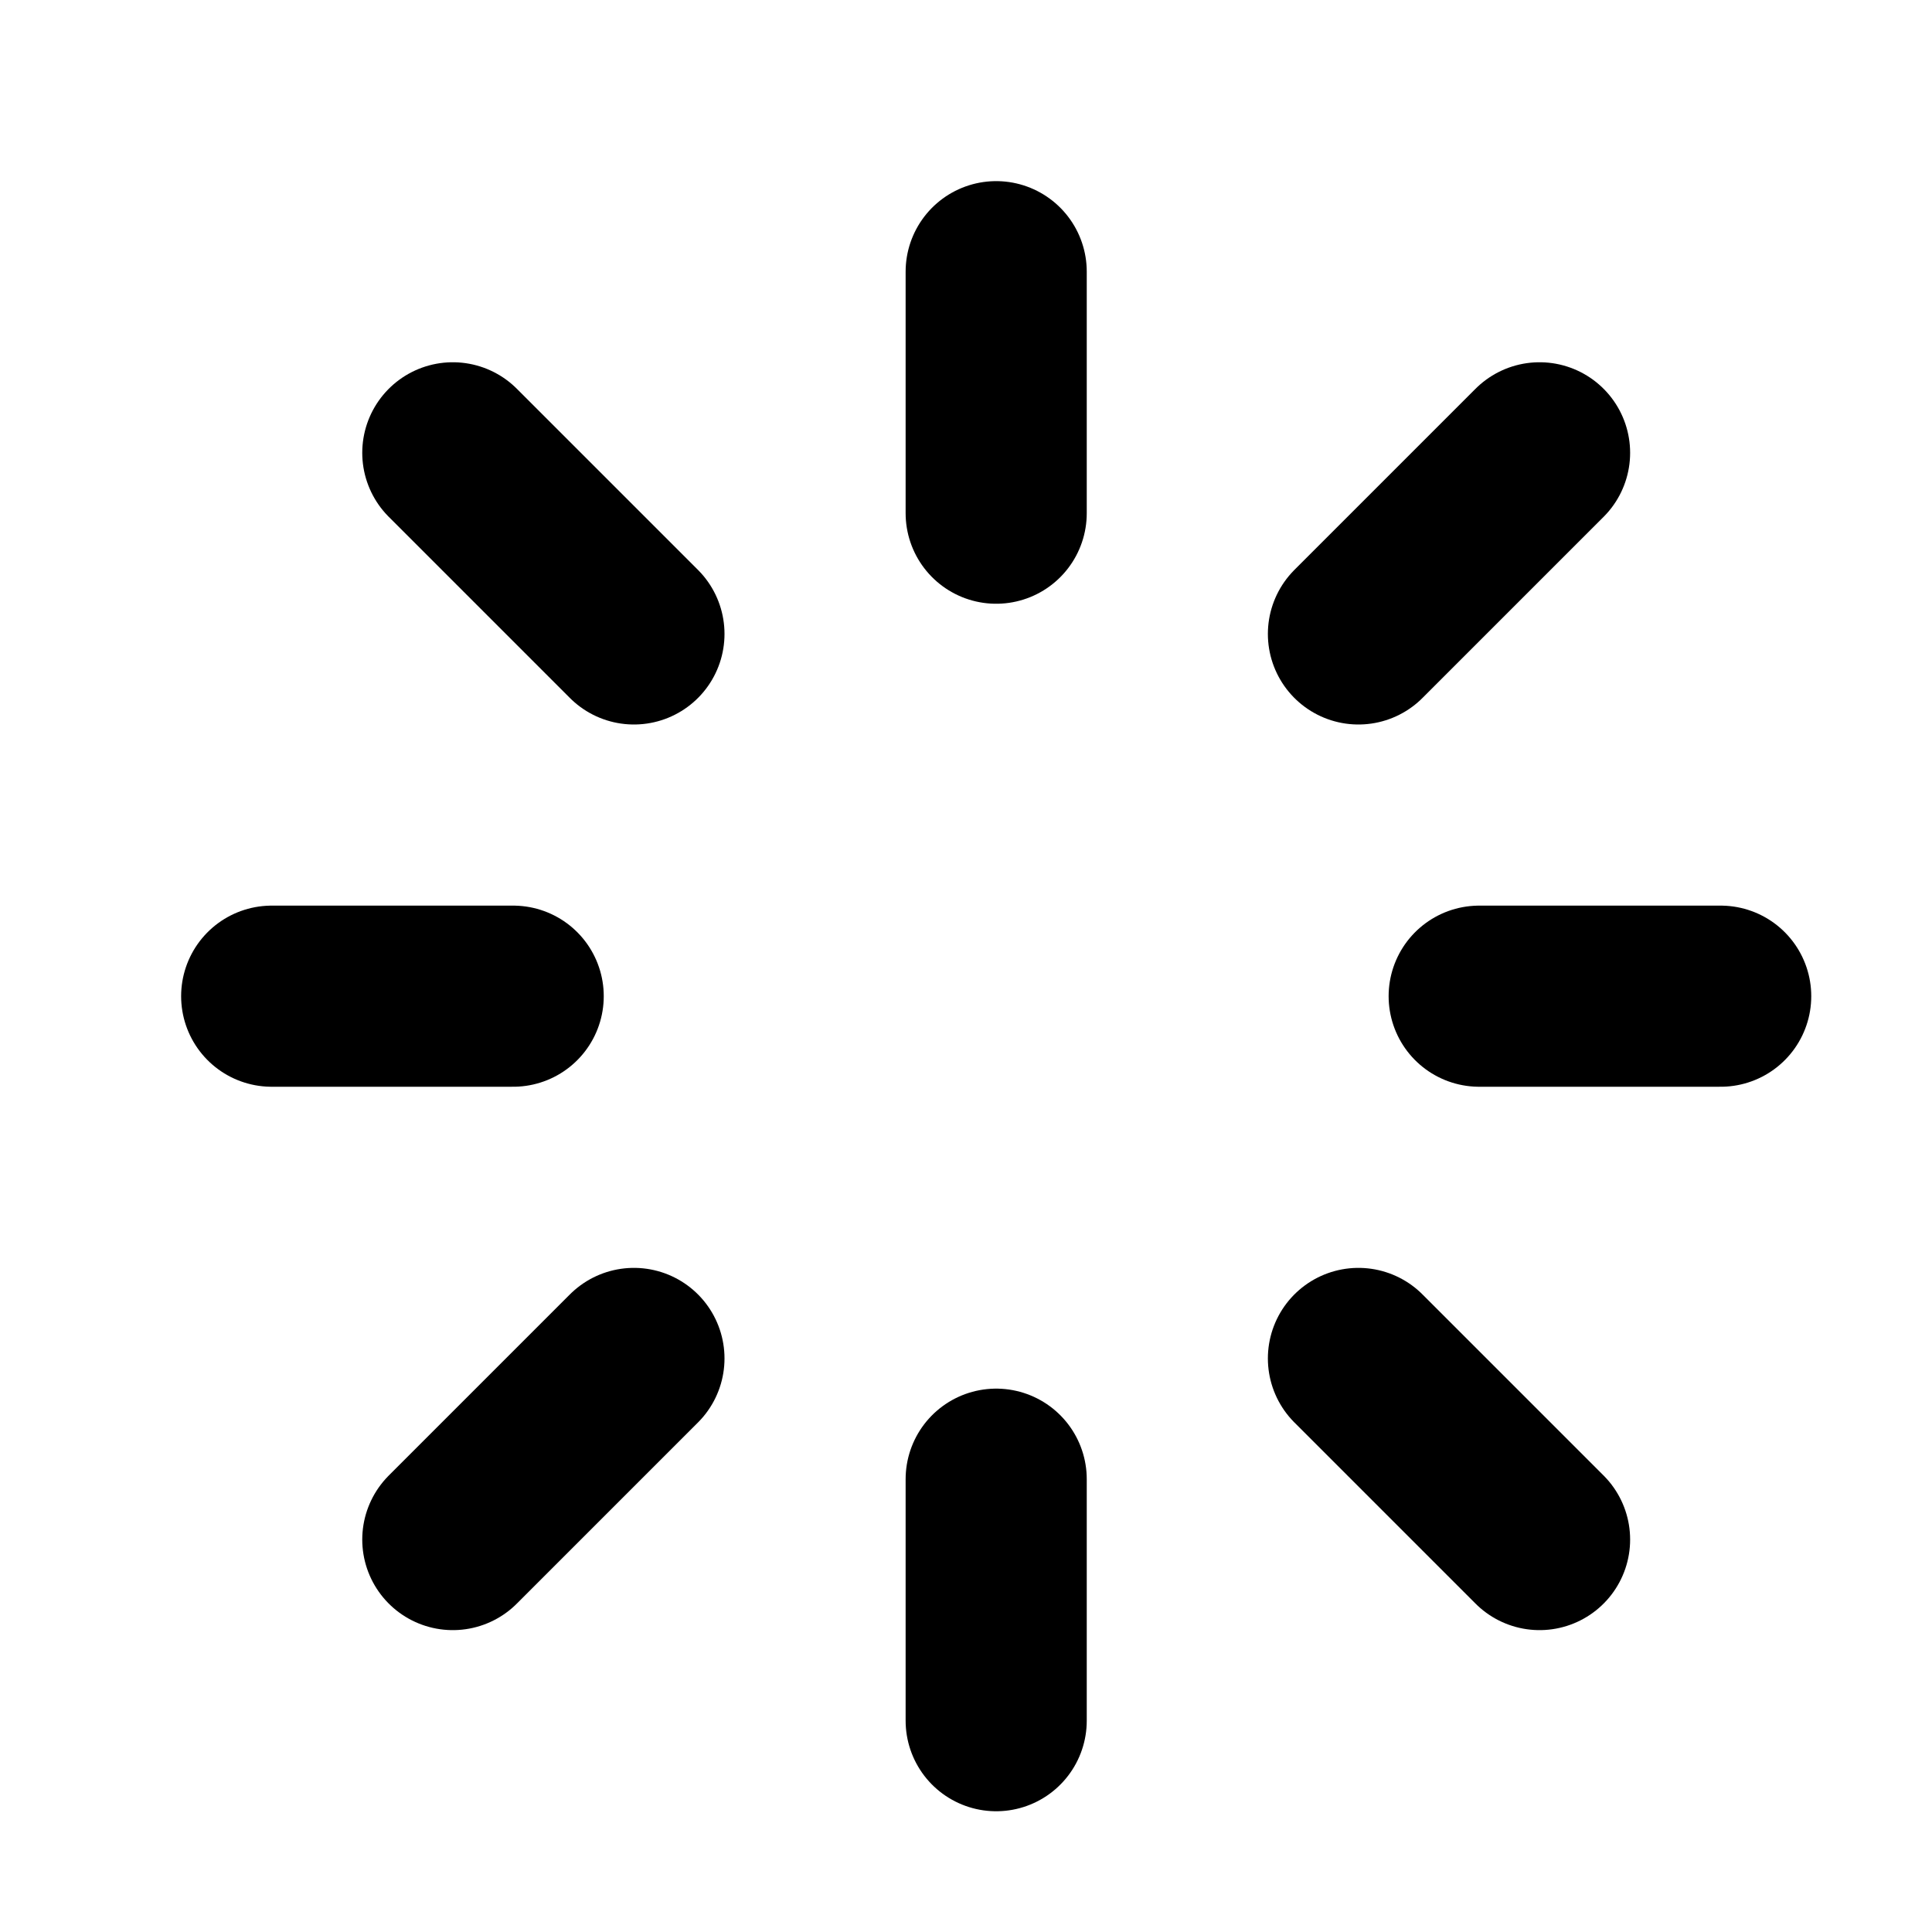
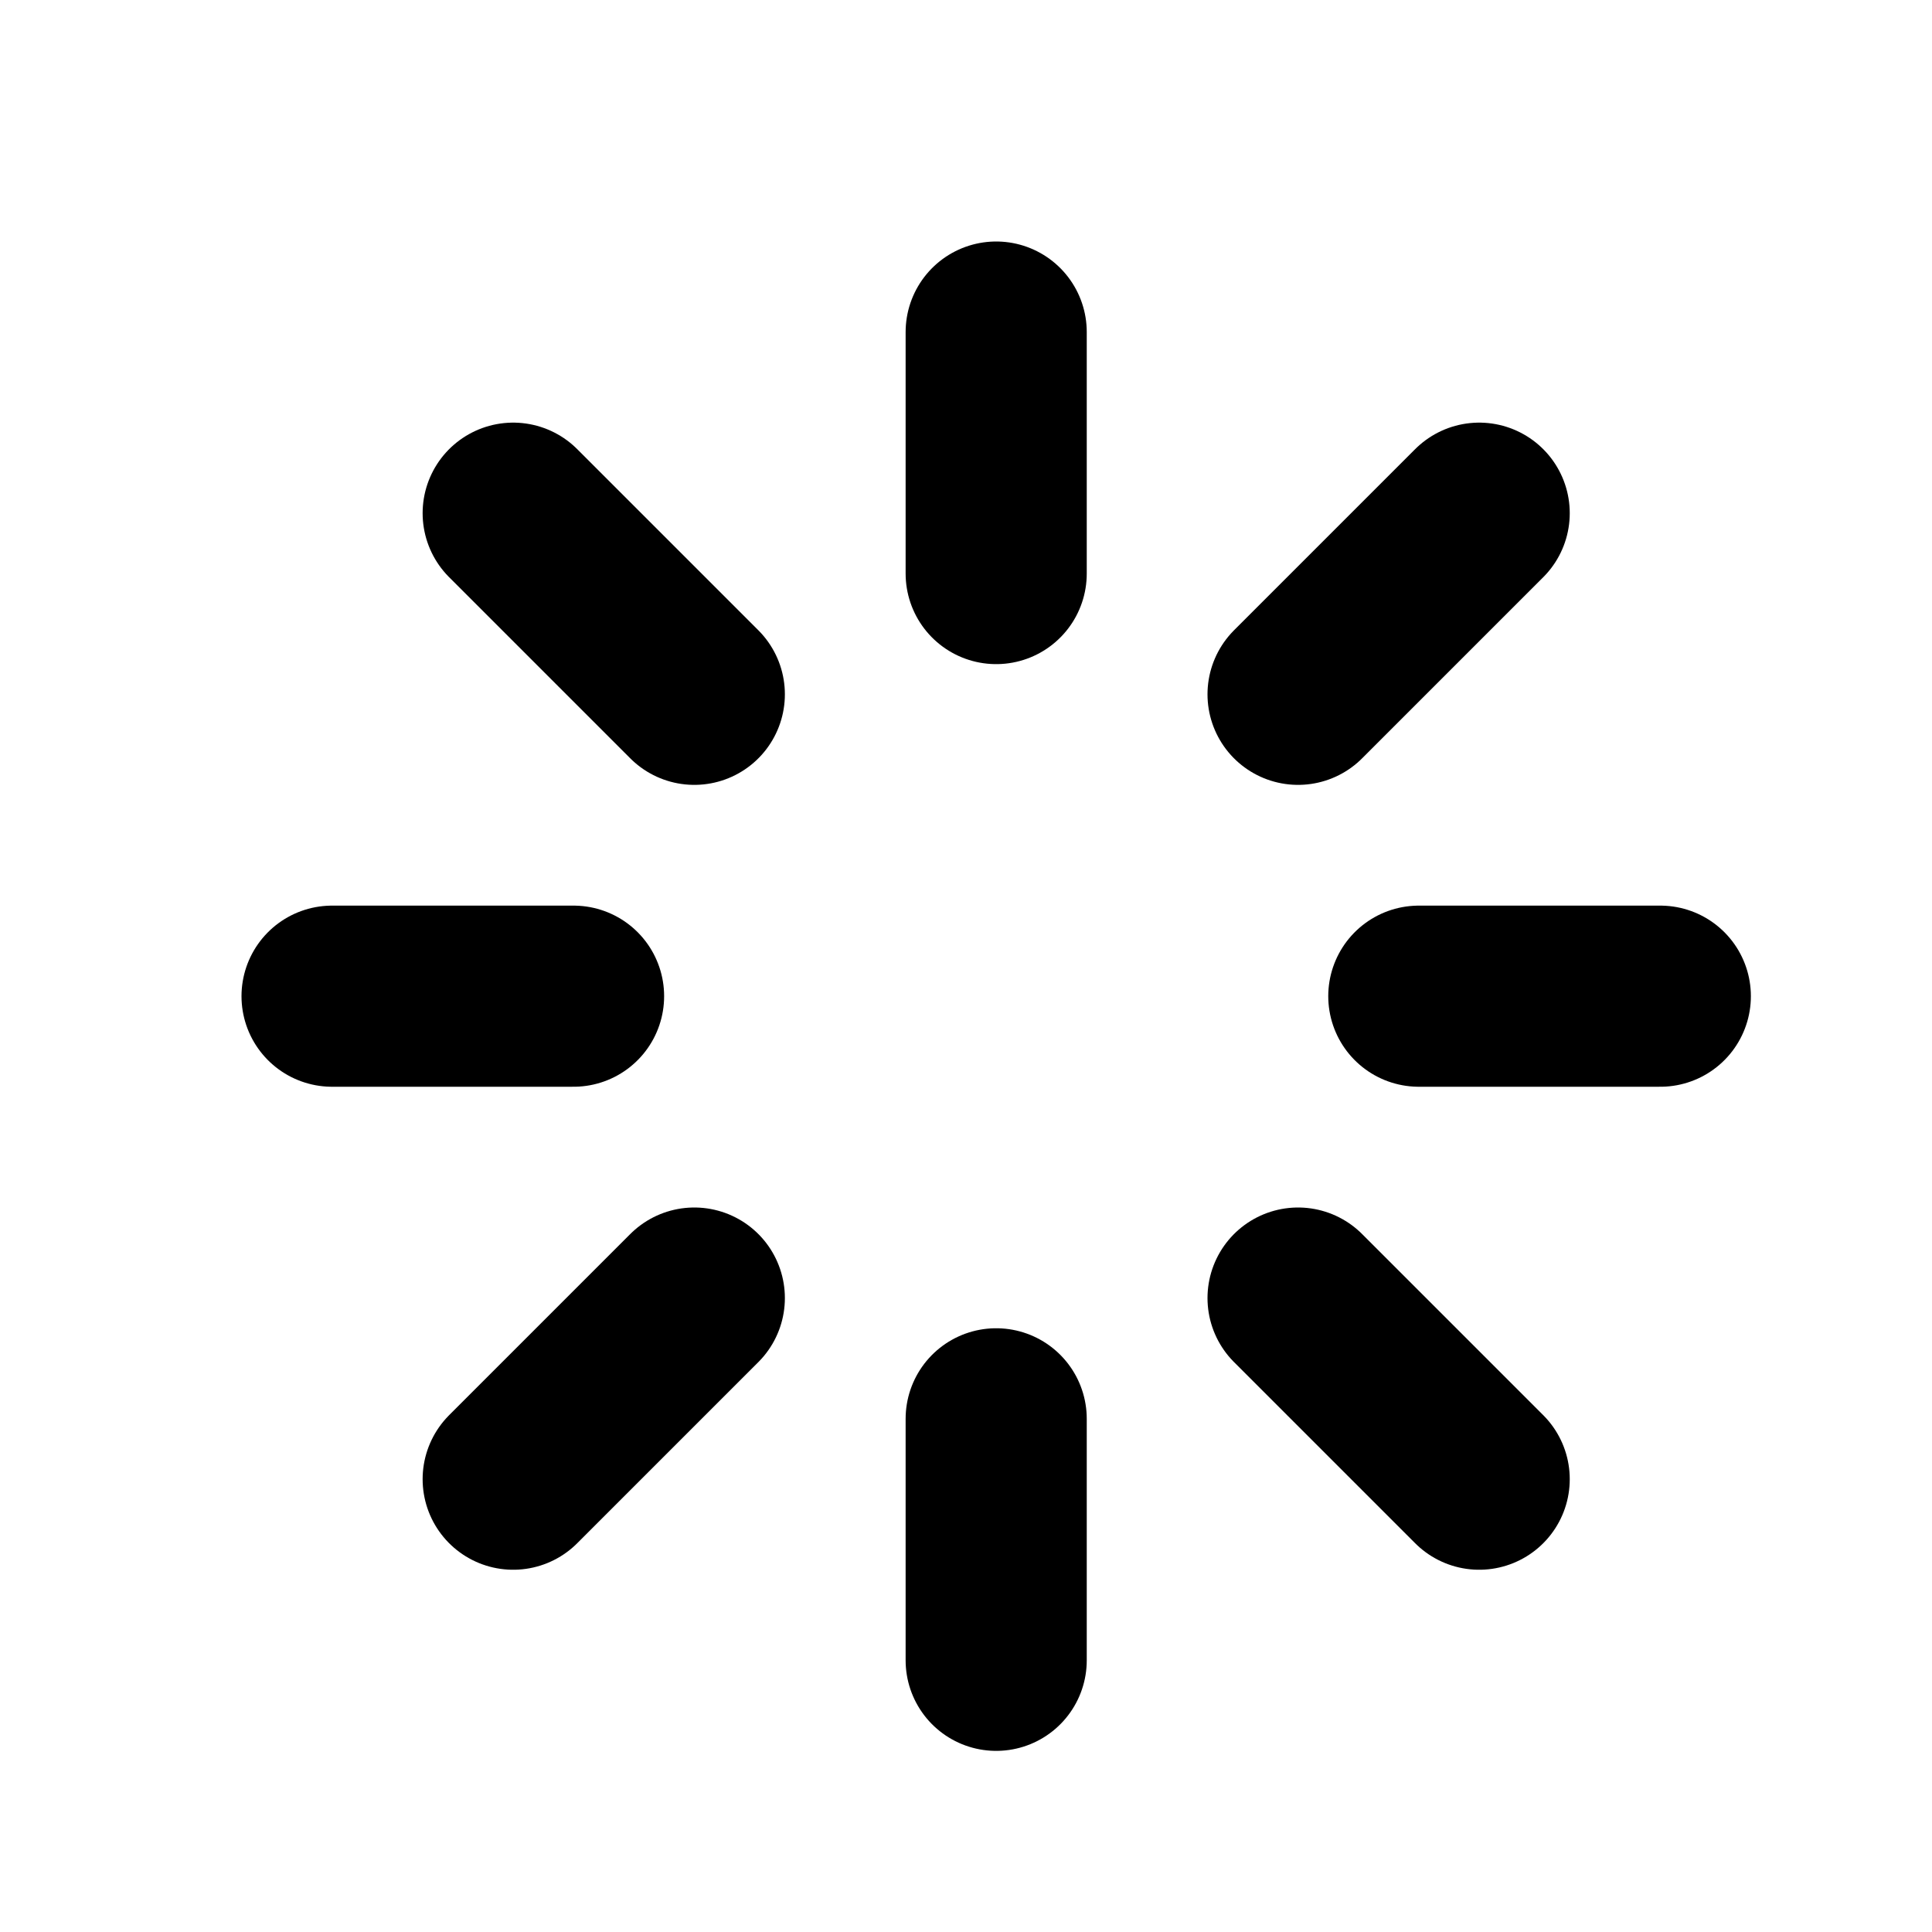
<svg xmlns="http://www.w3.org/2000/svg" width="16" height="16" viewBox="0 0 16 16" fill="none" stroke="currentColor" stroke-width="1.5" stroke-linecap="round" stroke-linejoin="round">
-   <path d="M8.25 2.25 8.25 4.25" />
-   <path d="M11.25 5.25 12.75 3.75" />
-   <path d="M12.25 8.25 14.25 8.25" />
-   <path d="M11.25 11.25 12.75 12.75" />
-   <path d="M8.25 12.25 8.25 14.25" />
-   <path d="M3.75 12.75 5.25 11.25" />
-   <path d="M2.25 8.25 4.25 8.25" />
-   <path d="M3.75 3.75 5.25 5.25" />
+   <path d="M8.25 2.75 8.25 4.75" />
+   <path d="M10.75 5.75 12.25 4.25" />
+   <path d="M11.75 8.25 13.75 8.25" />
+   <path d="M10.75 10.75 12.25 12.25" />
+   <path d="M8.25 11.75 8.25 13.75" />
+   <path d="M4.25 12.25 5.75 10.75" />
+   <path d="M2.75 8.25 4.75 8.25" />
+   <path d="M4.25 4.25 5.75 5.75" />
</svg>
